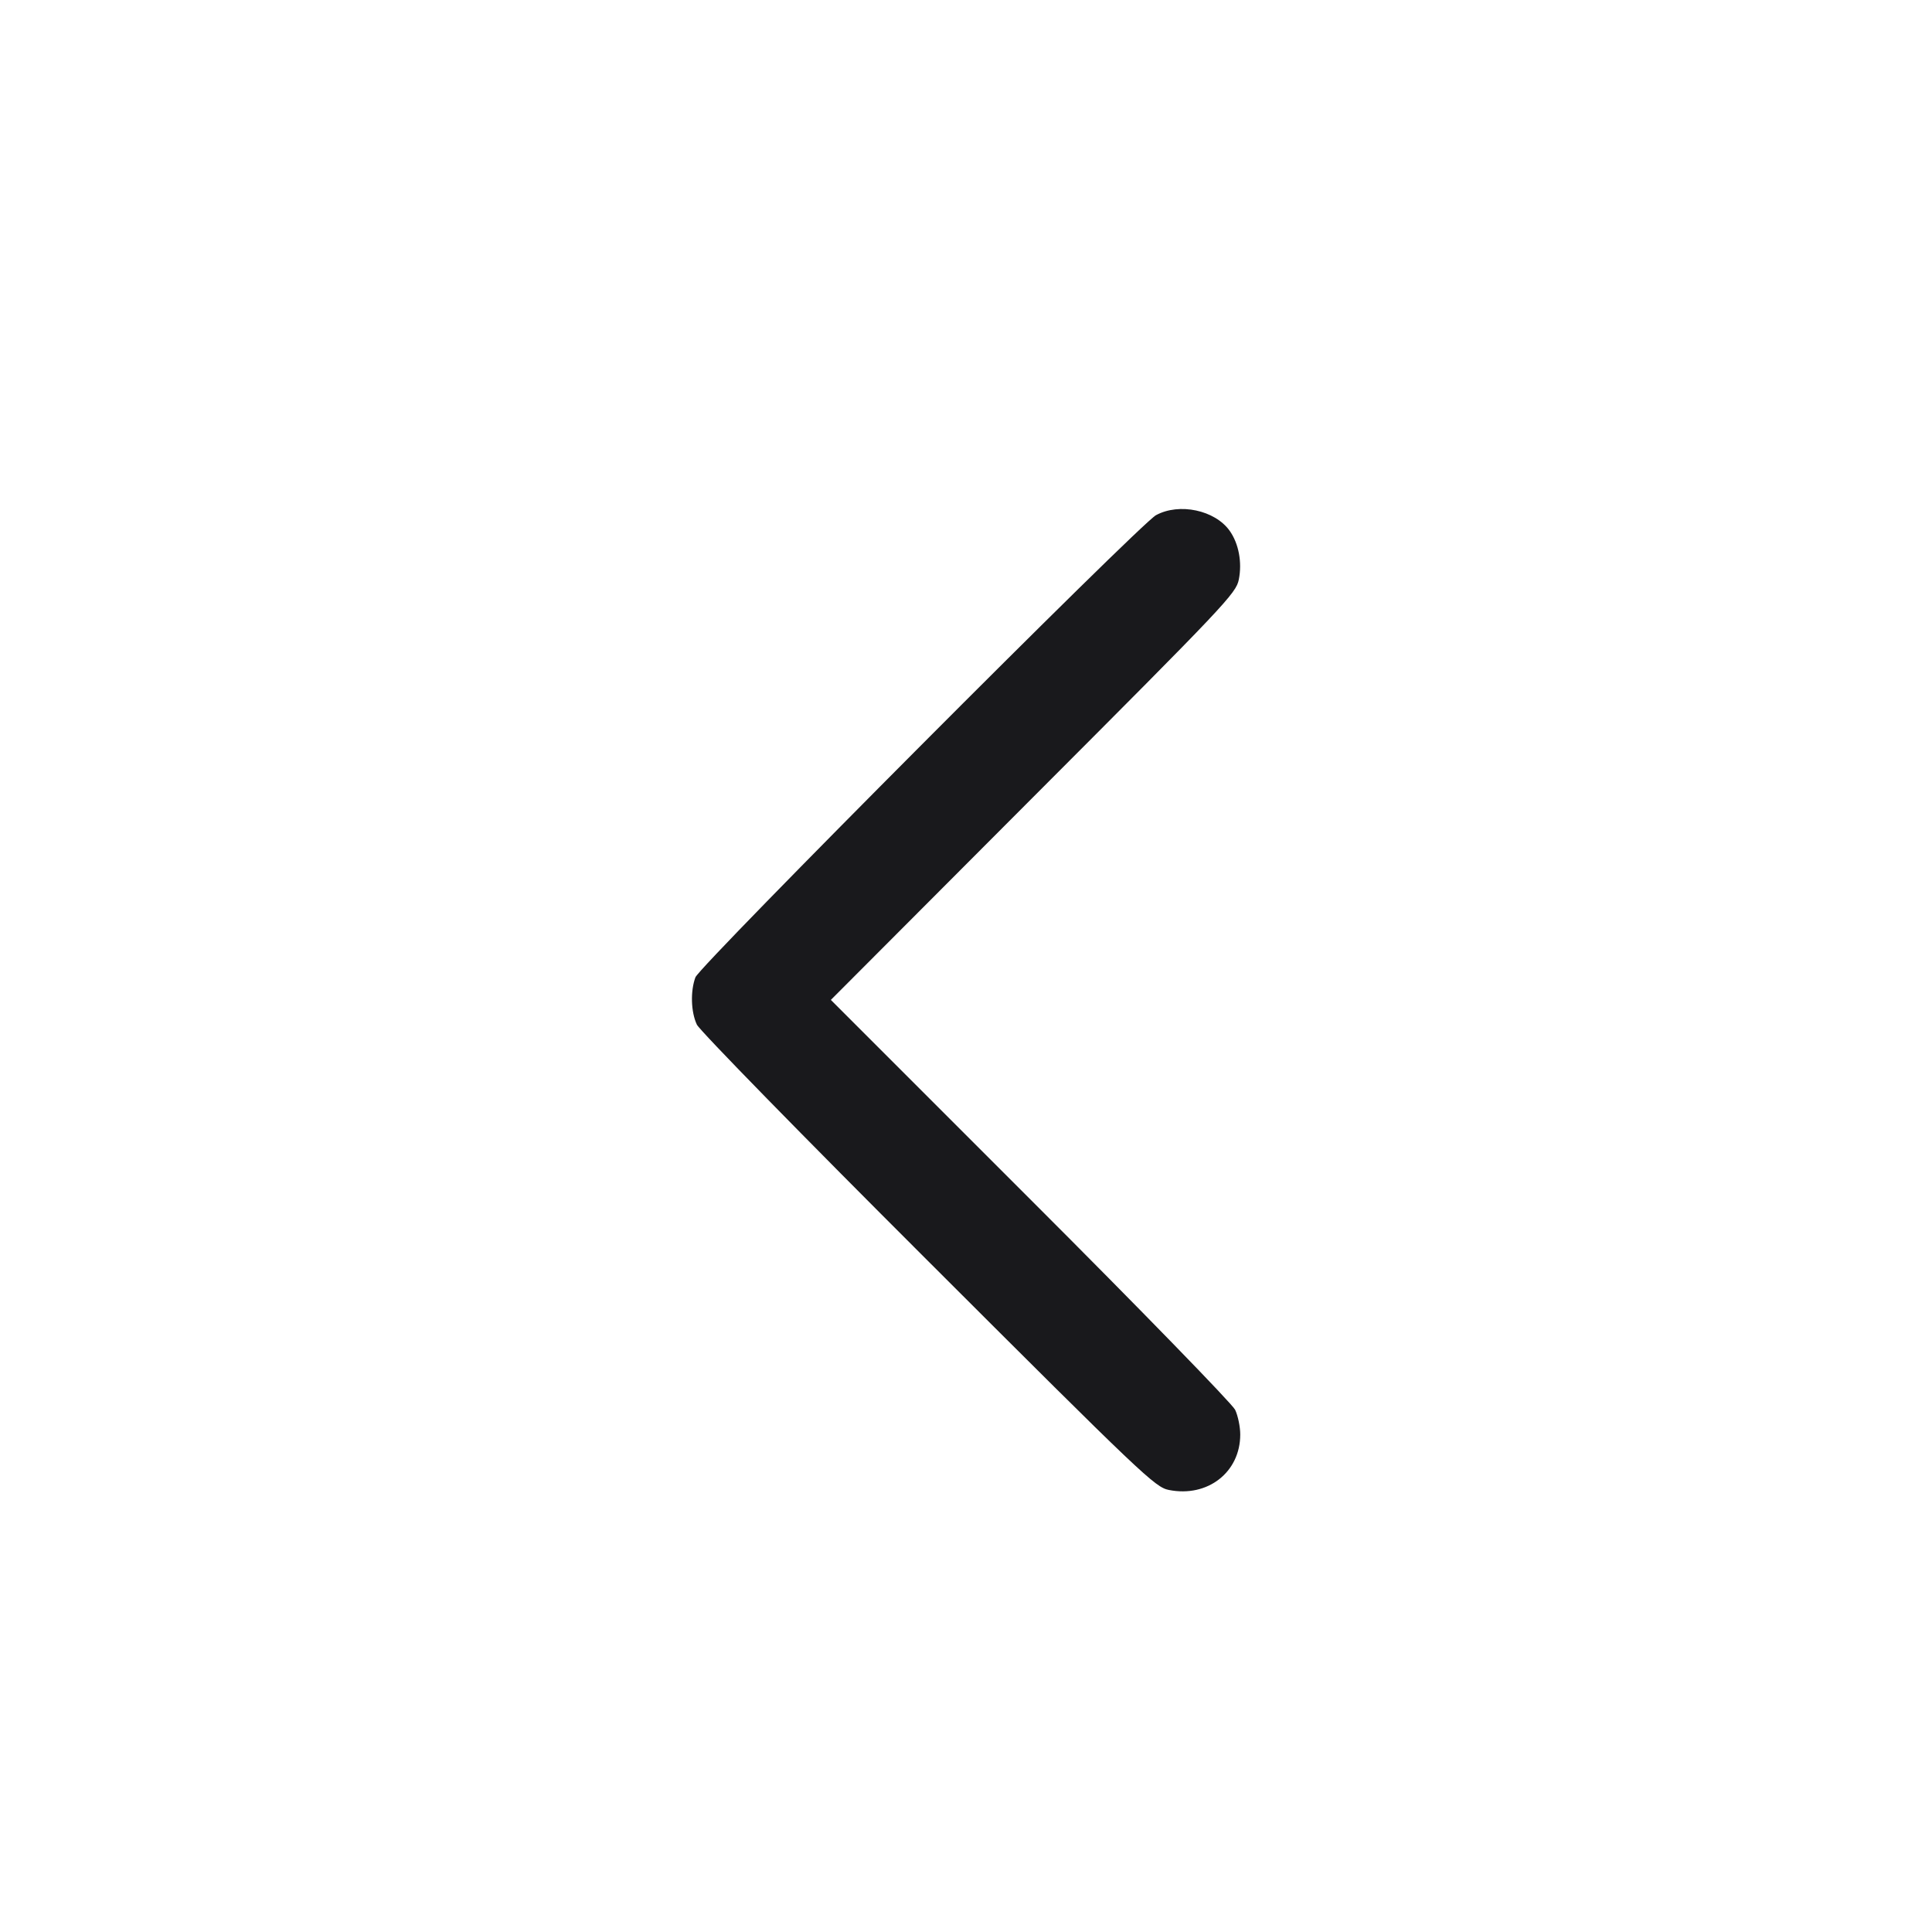
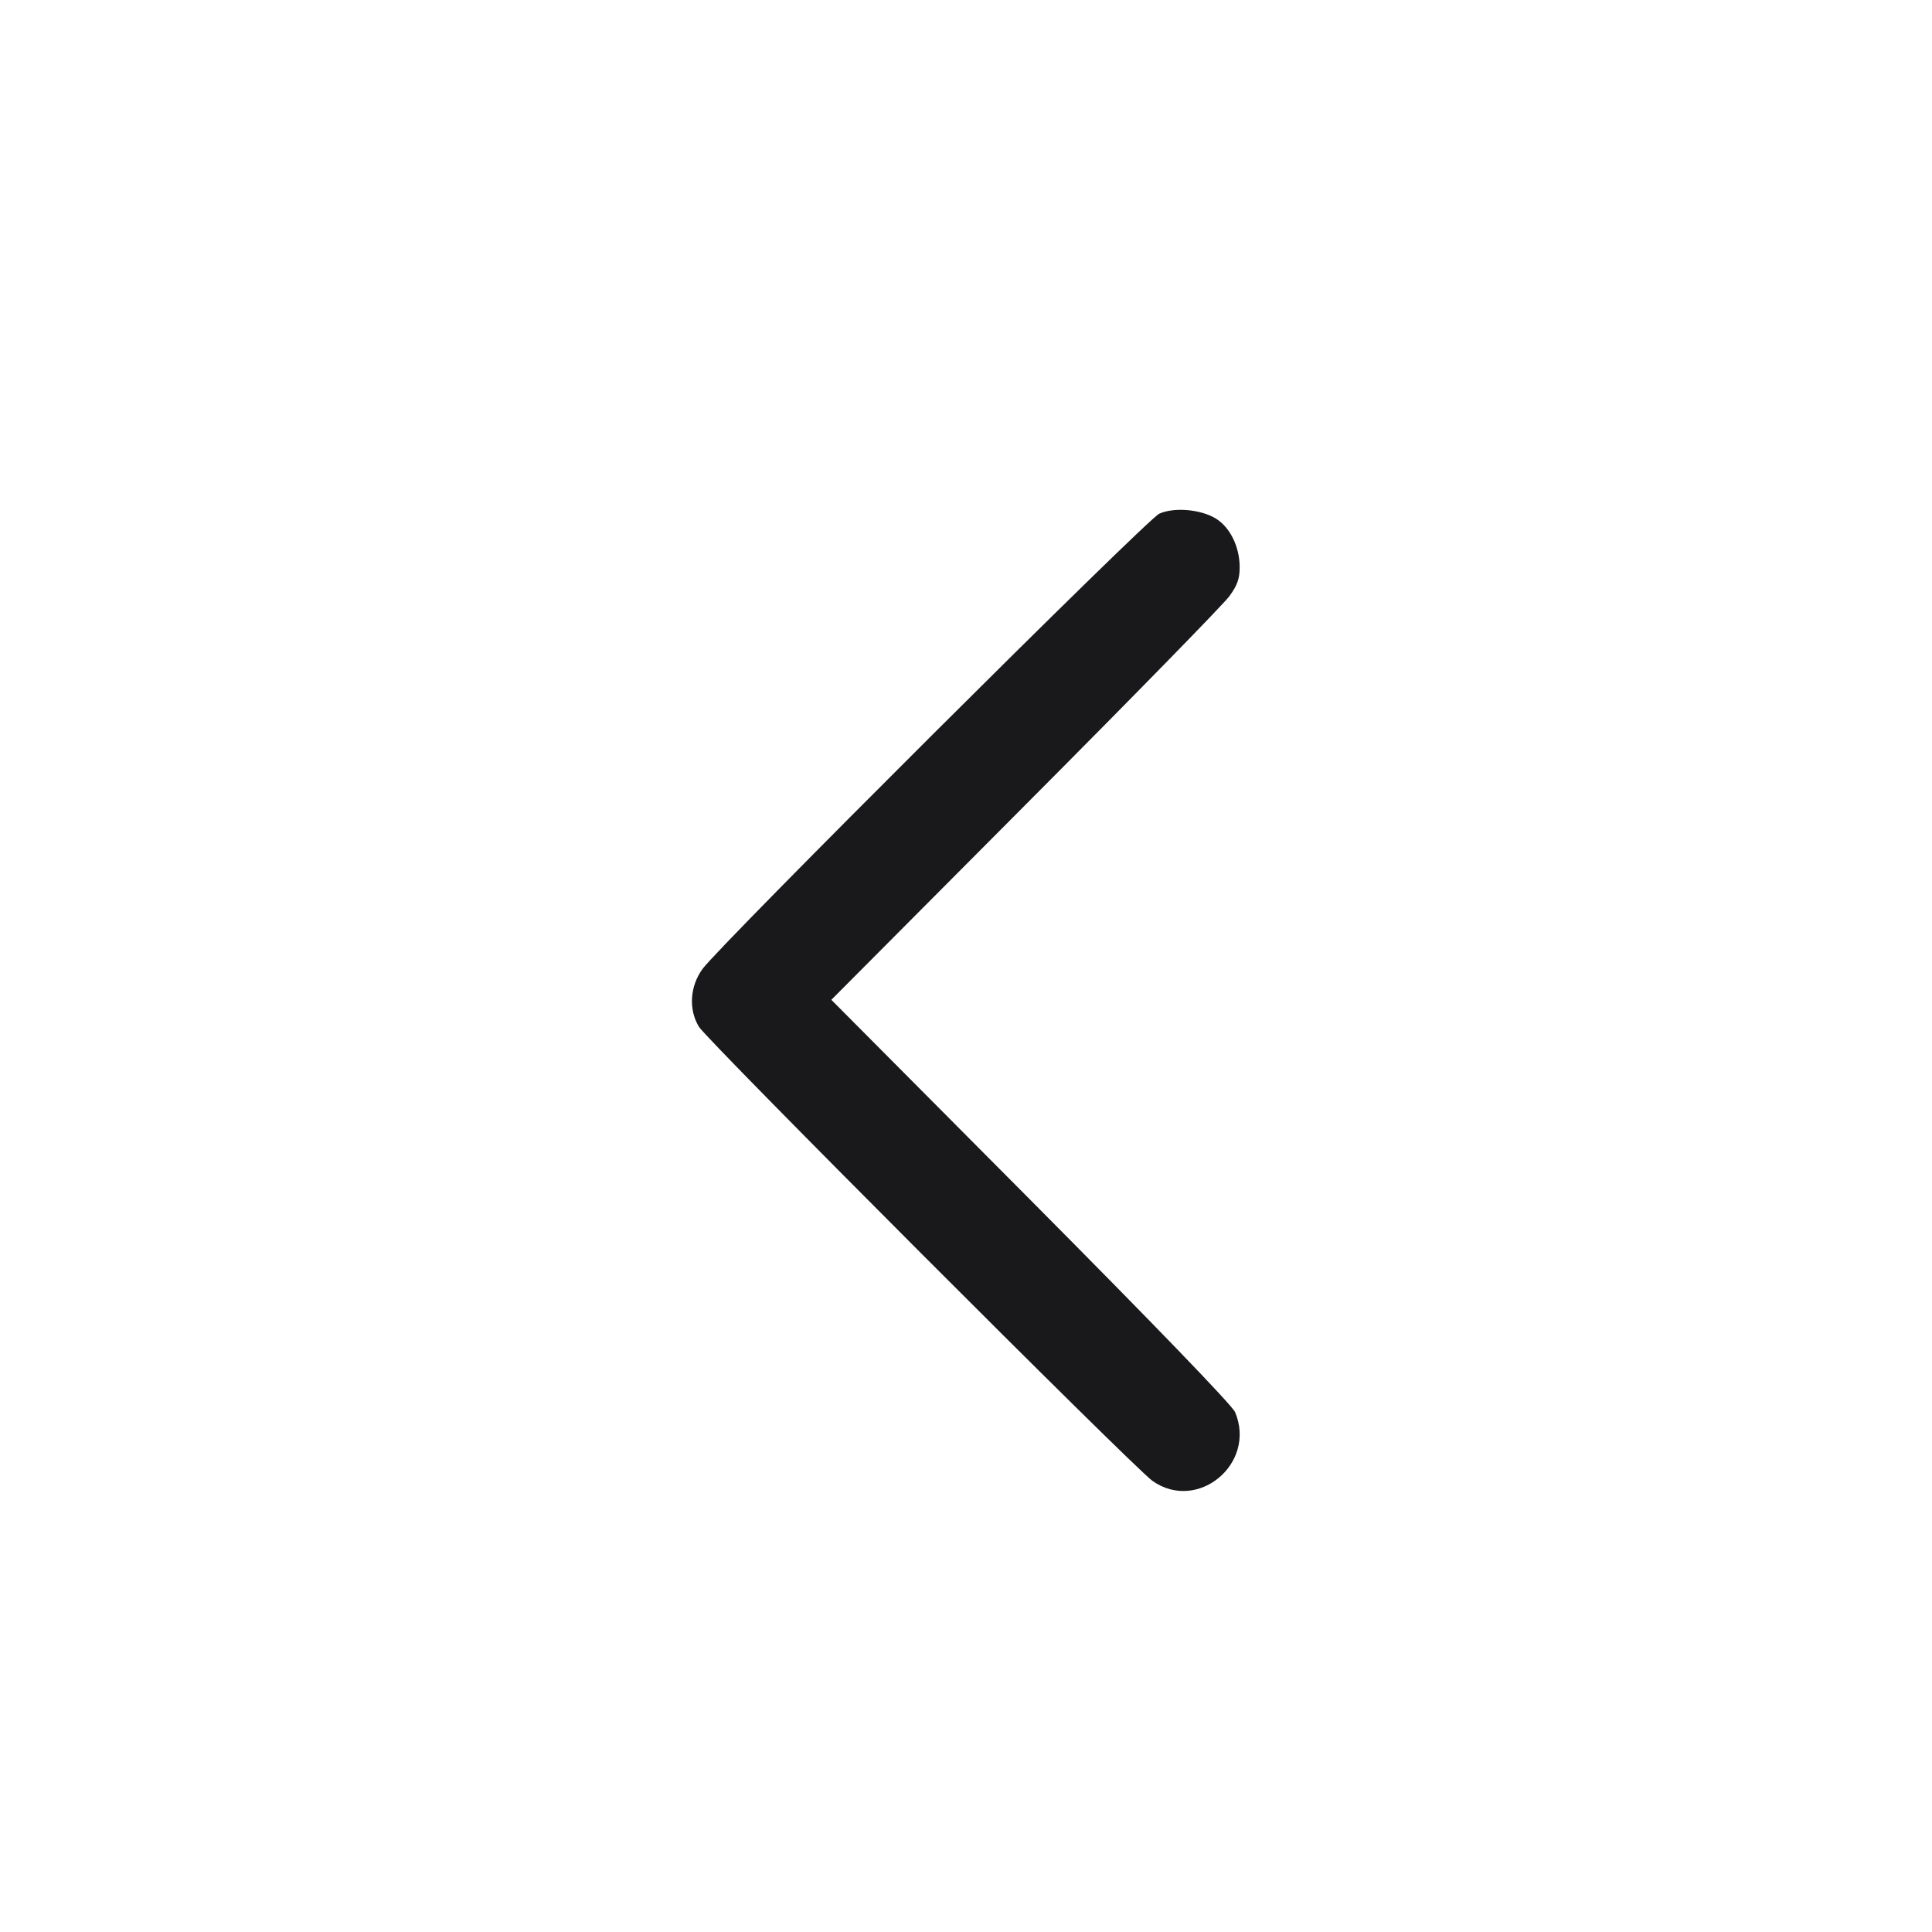
<svg xmlns="http://www.w3.org/2000/svg" width="20" height="20" viewBox="0 0 20 20" fill="none">
-   <path d="M11.967 5.333 C 11.801 5.422,7.246 9.993,7.199 10.117 C 7.146 10.259,7.152 10.476,7.214 10.607 C 7.243 10.668,8.319 11.769,9.609 13.056 C 11.831 15.276,11.958 15.396,12.100 15.424 C 12.501 15.504,12.839 15.241,12.839 14.850 C 12.839 14.770,12.815 14.655,12.786 14.594 C 12.757 14.533,11.804 13.553,10.667 12.417 L 8.601 10.351 10.697 8.250 C 12.684 6.260,12.796 6.142,12.824 6.000 C 12.860 5.821,12.823 5.626,12.729 5.494 C 12.577 5.281,12.208 5.202,11.967 5.333 " fill="#19191C" stroke="none" fill-rule="evenodd" />
+   <path d="M12.000 5.318 C 11.873 5.375,7.454 9.780,7.272 10.031 C 7.141 10.212,7.127 10.450,7.235 10.629 C 7.324 10.774,11.737 15.193,11.930 15.330 C 12.397 15.660,13.009 15.153,12.786 14.619 C 12.757 14.549,11.959 13.722,10.673 12.428 L 8.606 10.350 10.614 8.333 C 11.719 7.224,12.670 6.251,12.728 6.170 C 12.810 6.056,12.833 5.990,12.833 5.870 C 12.832 5.659,12.734 5.460,12.588 5.369 C 12.430 5.272,12.155 5.248,12.000 5.318 " fill="#19191C" stroke="none" fill-rule="evenodd" />
</svg>
